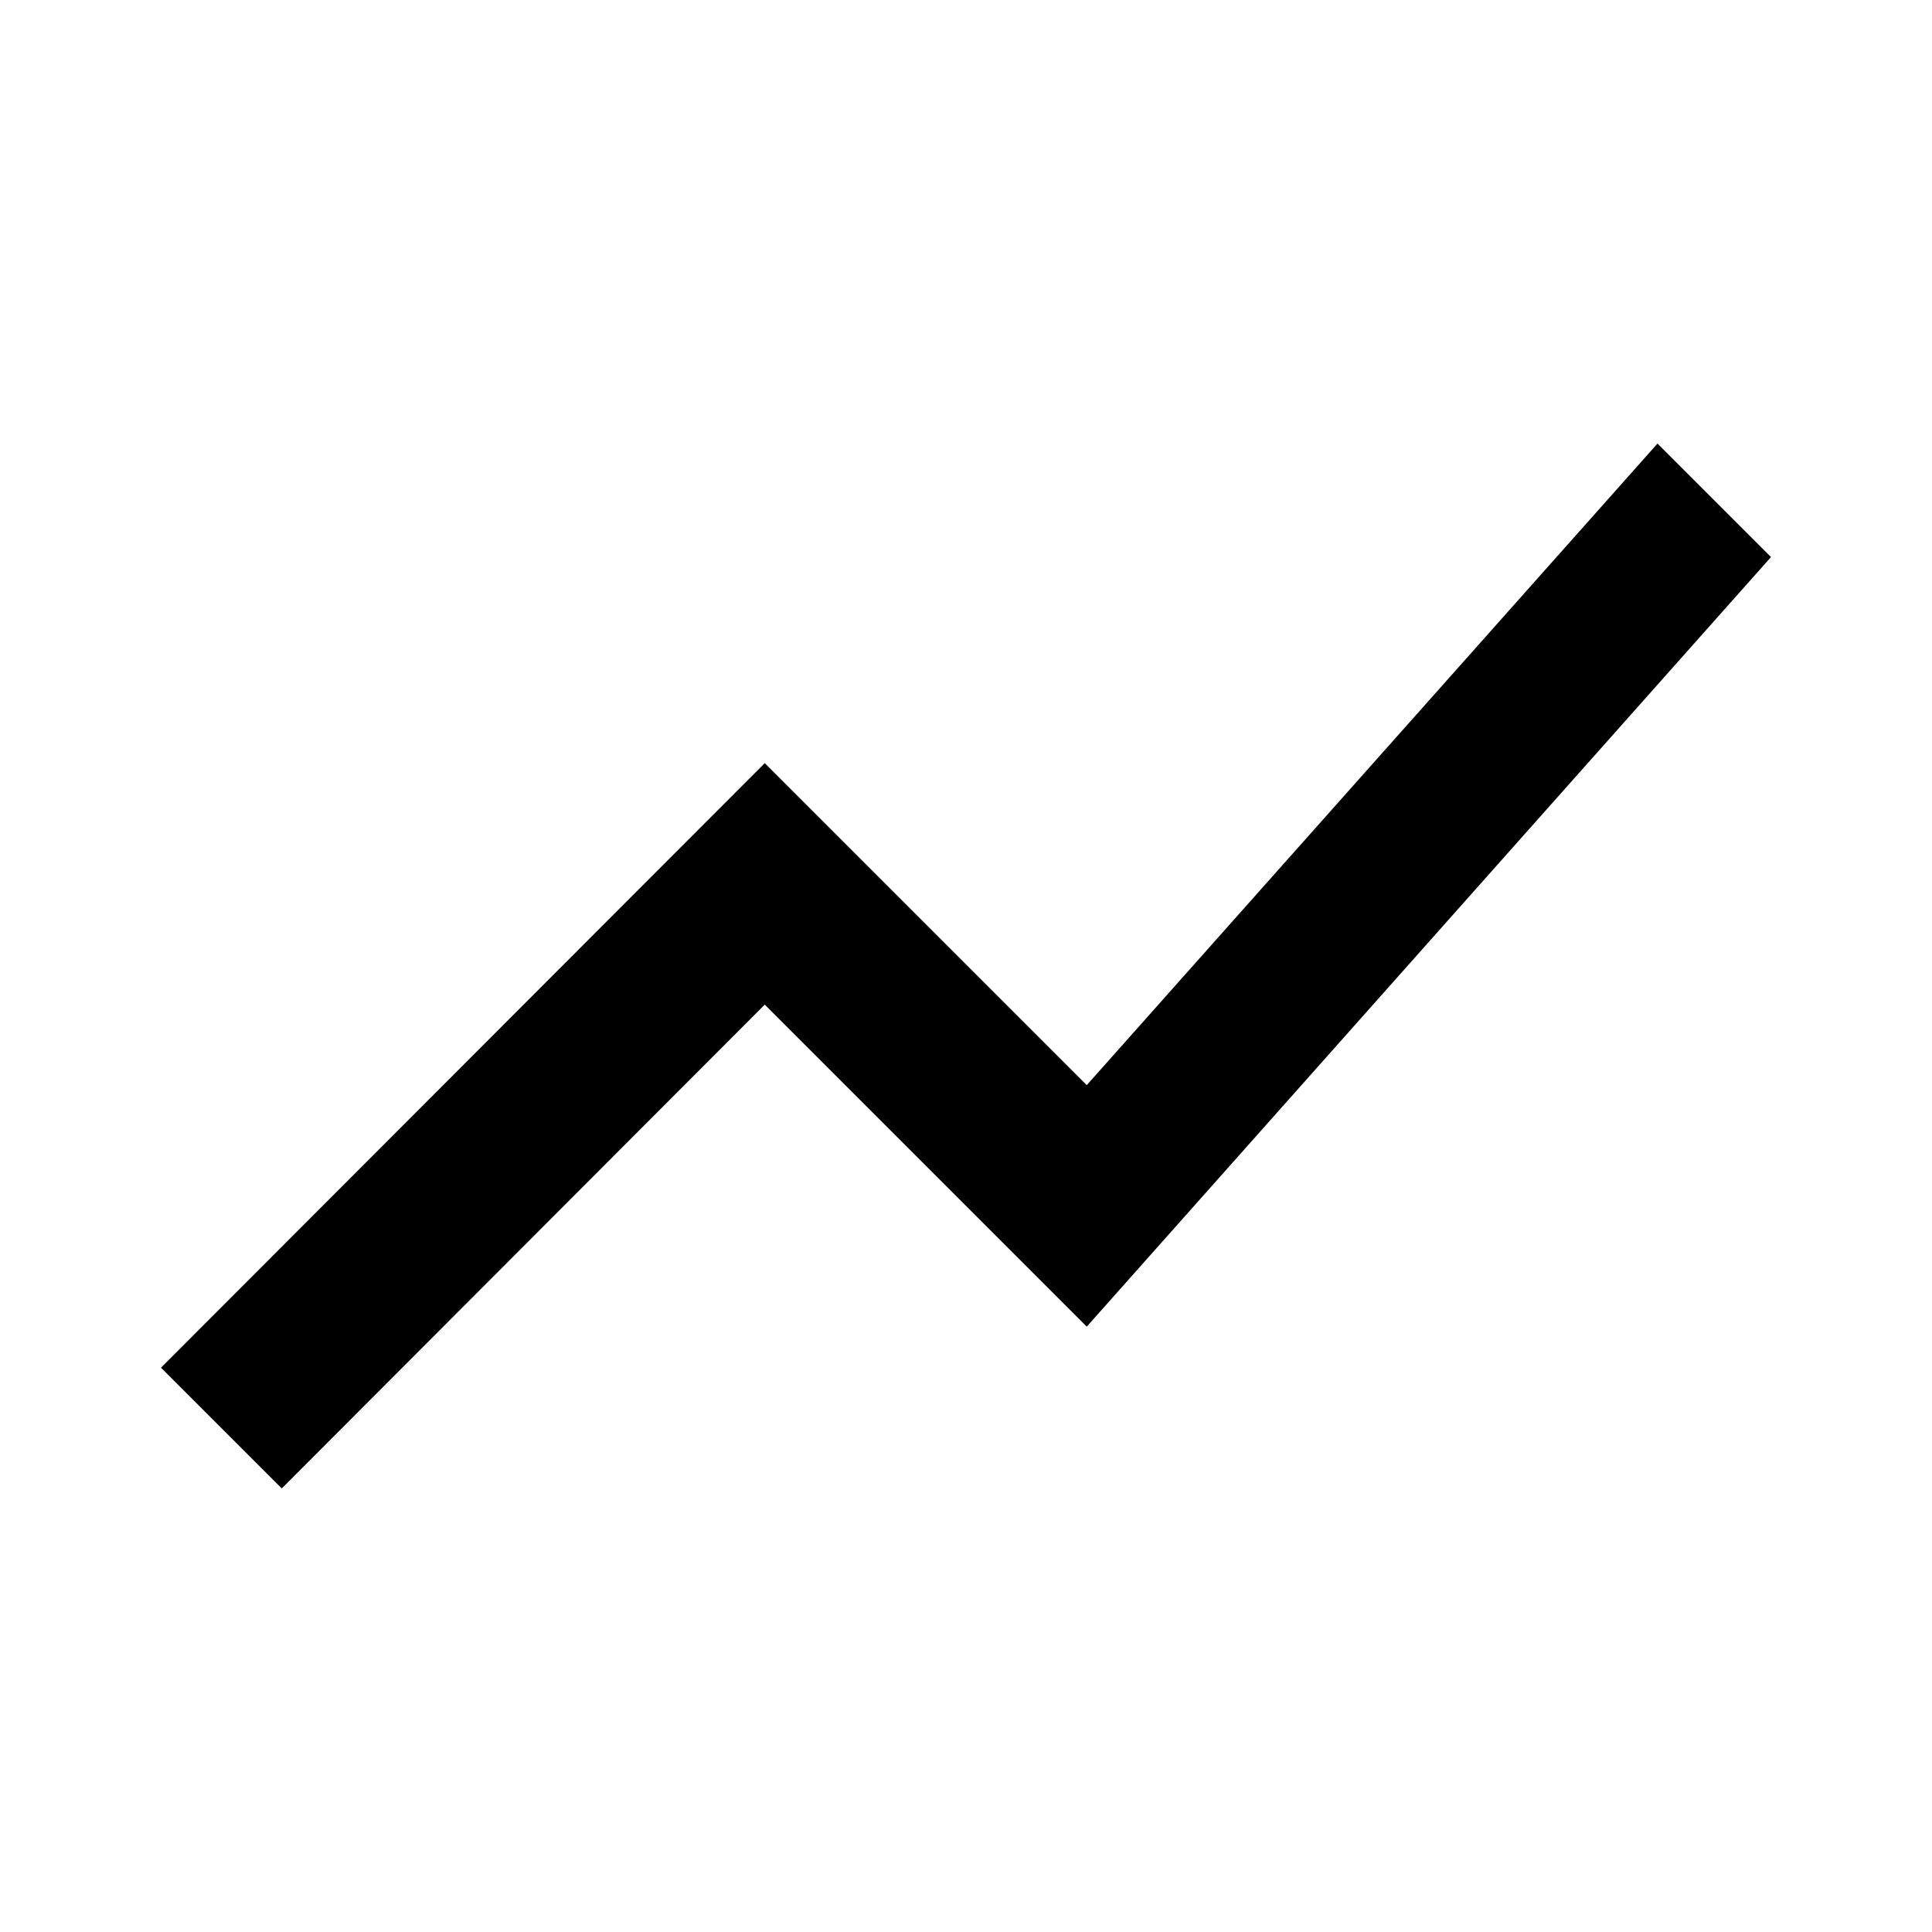
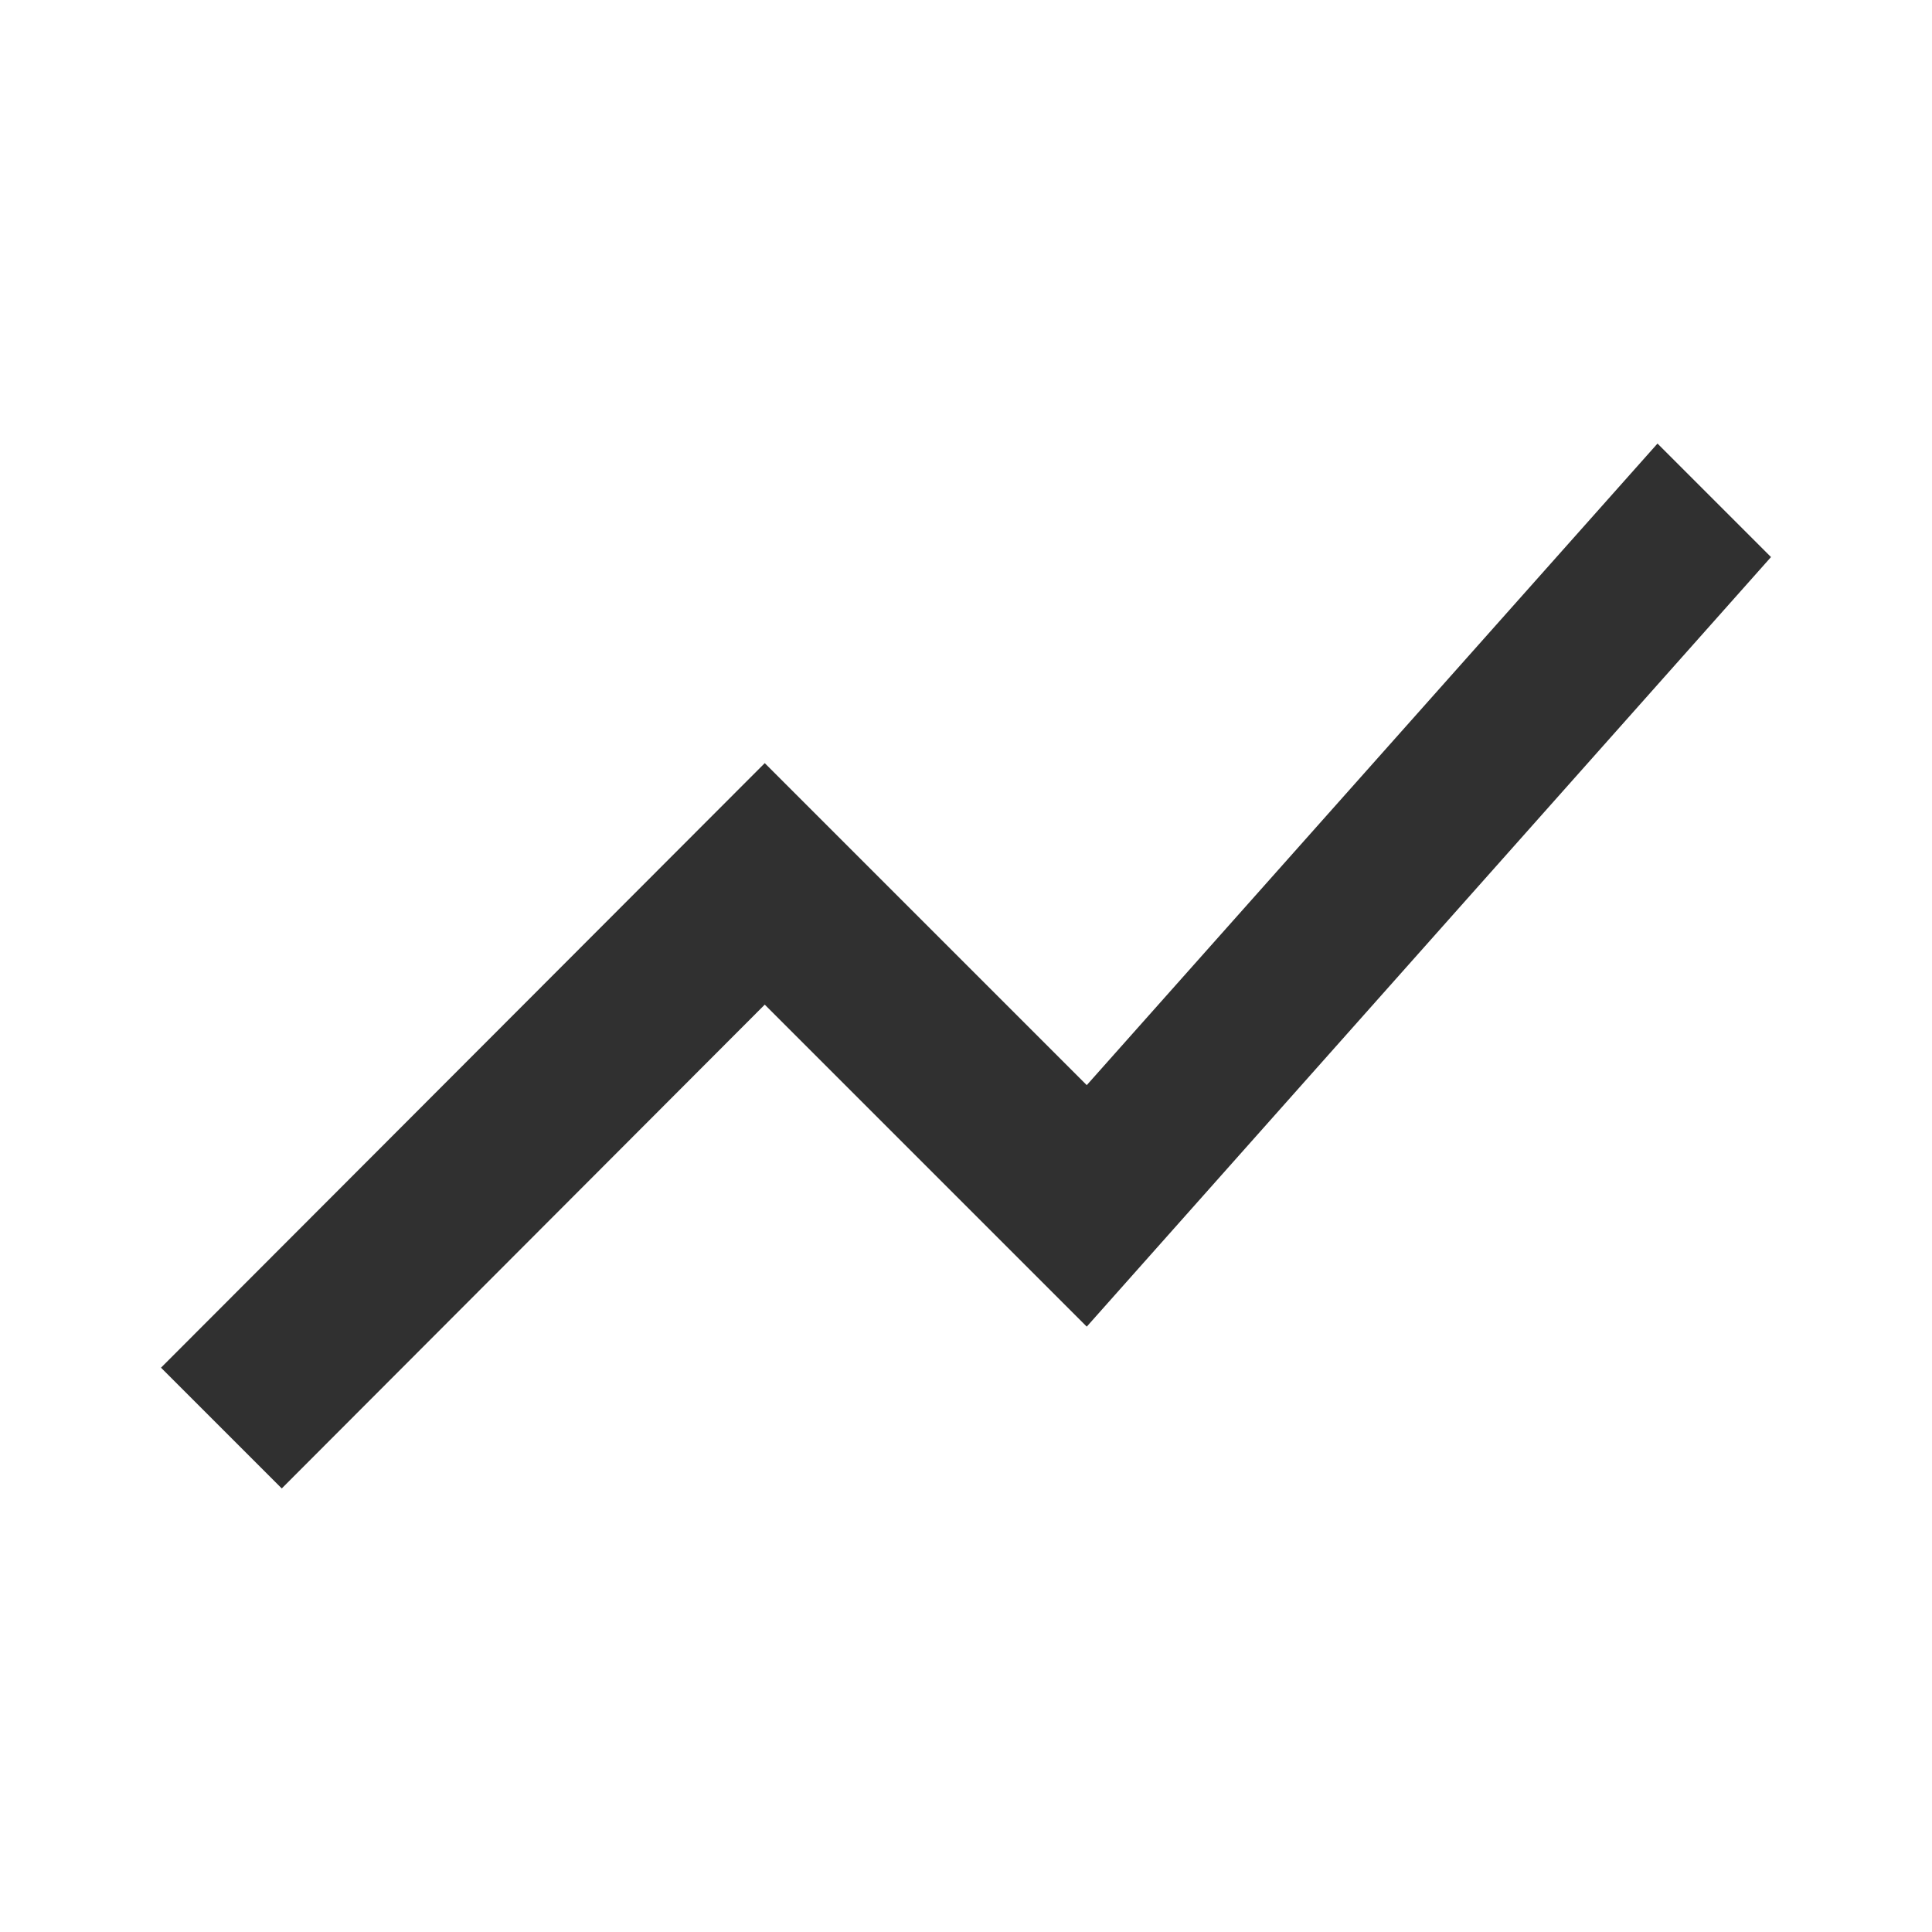
- <svg xmlns="http://www.w3.org/2000/svg" height="24px" viewBox="0 0 24 24" width="24px" fill="#000000">
+ <svg xmlns="http://www.w3.org/2000/svg" height="24px" viewBox="0 0 24 24" width="24px" fill="#303030">
  <path d="M0 0h24v24H0V0z" fill="none" />
  <path d="M3.5 18.49l6-6.01 4 4L22 6.92l-1.41-1.41-7.09 7.97-4-4L2 16.99l1.5 1.5z" />
</svg>
